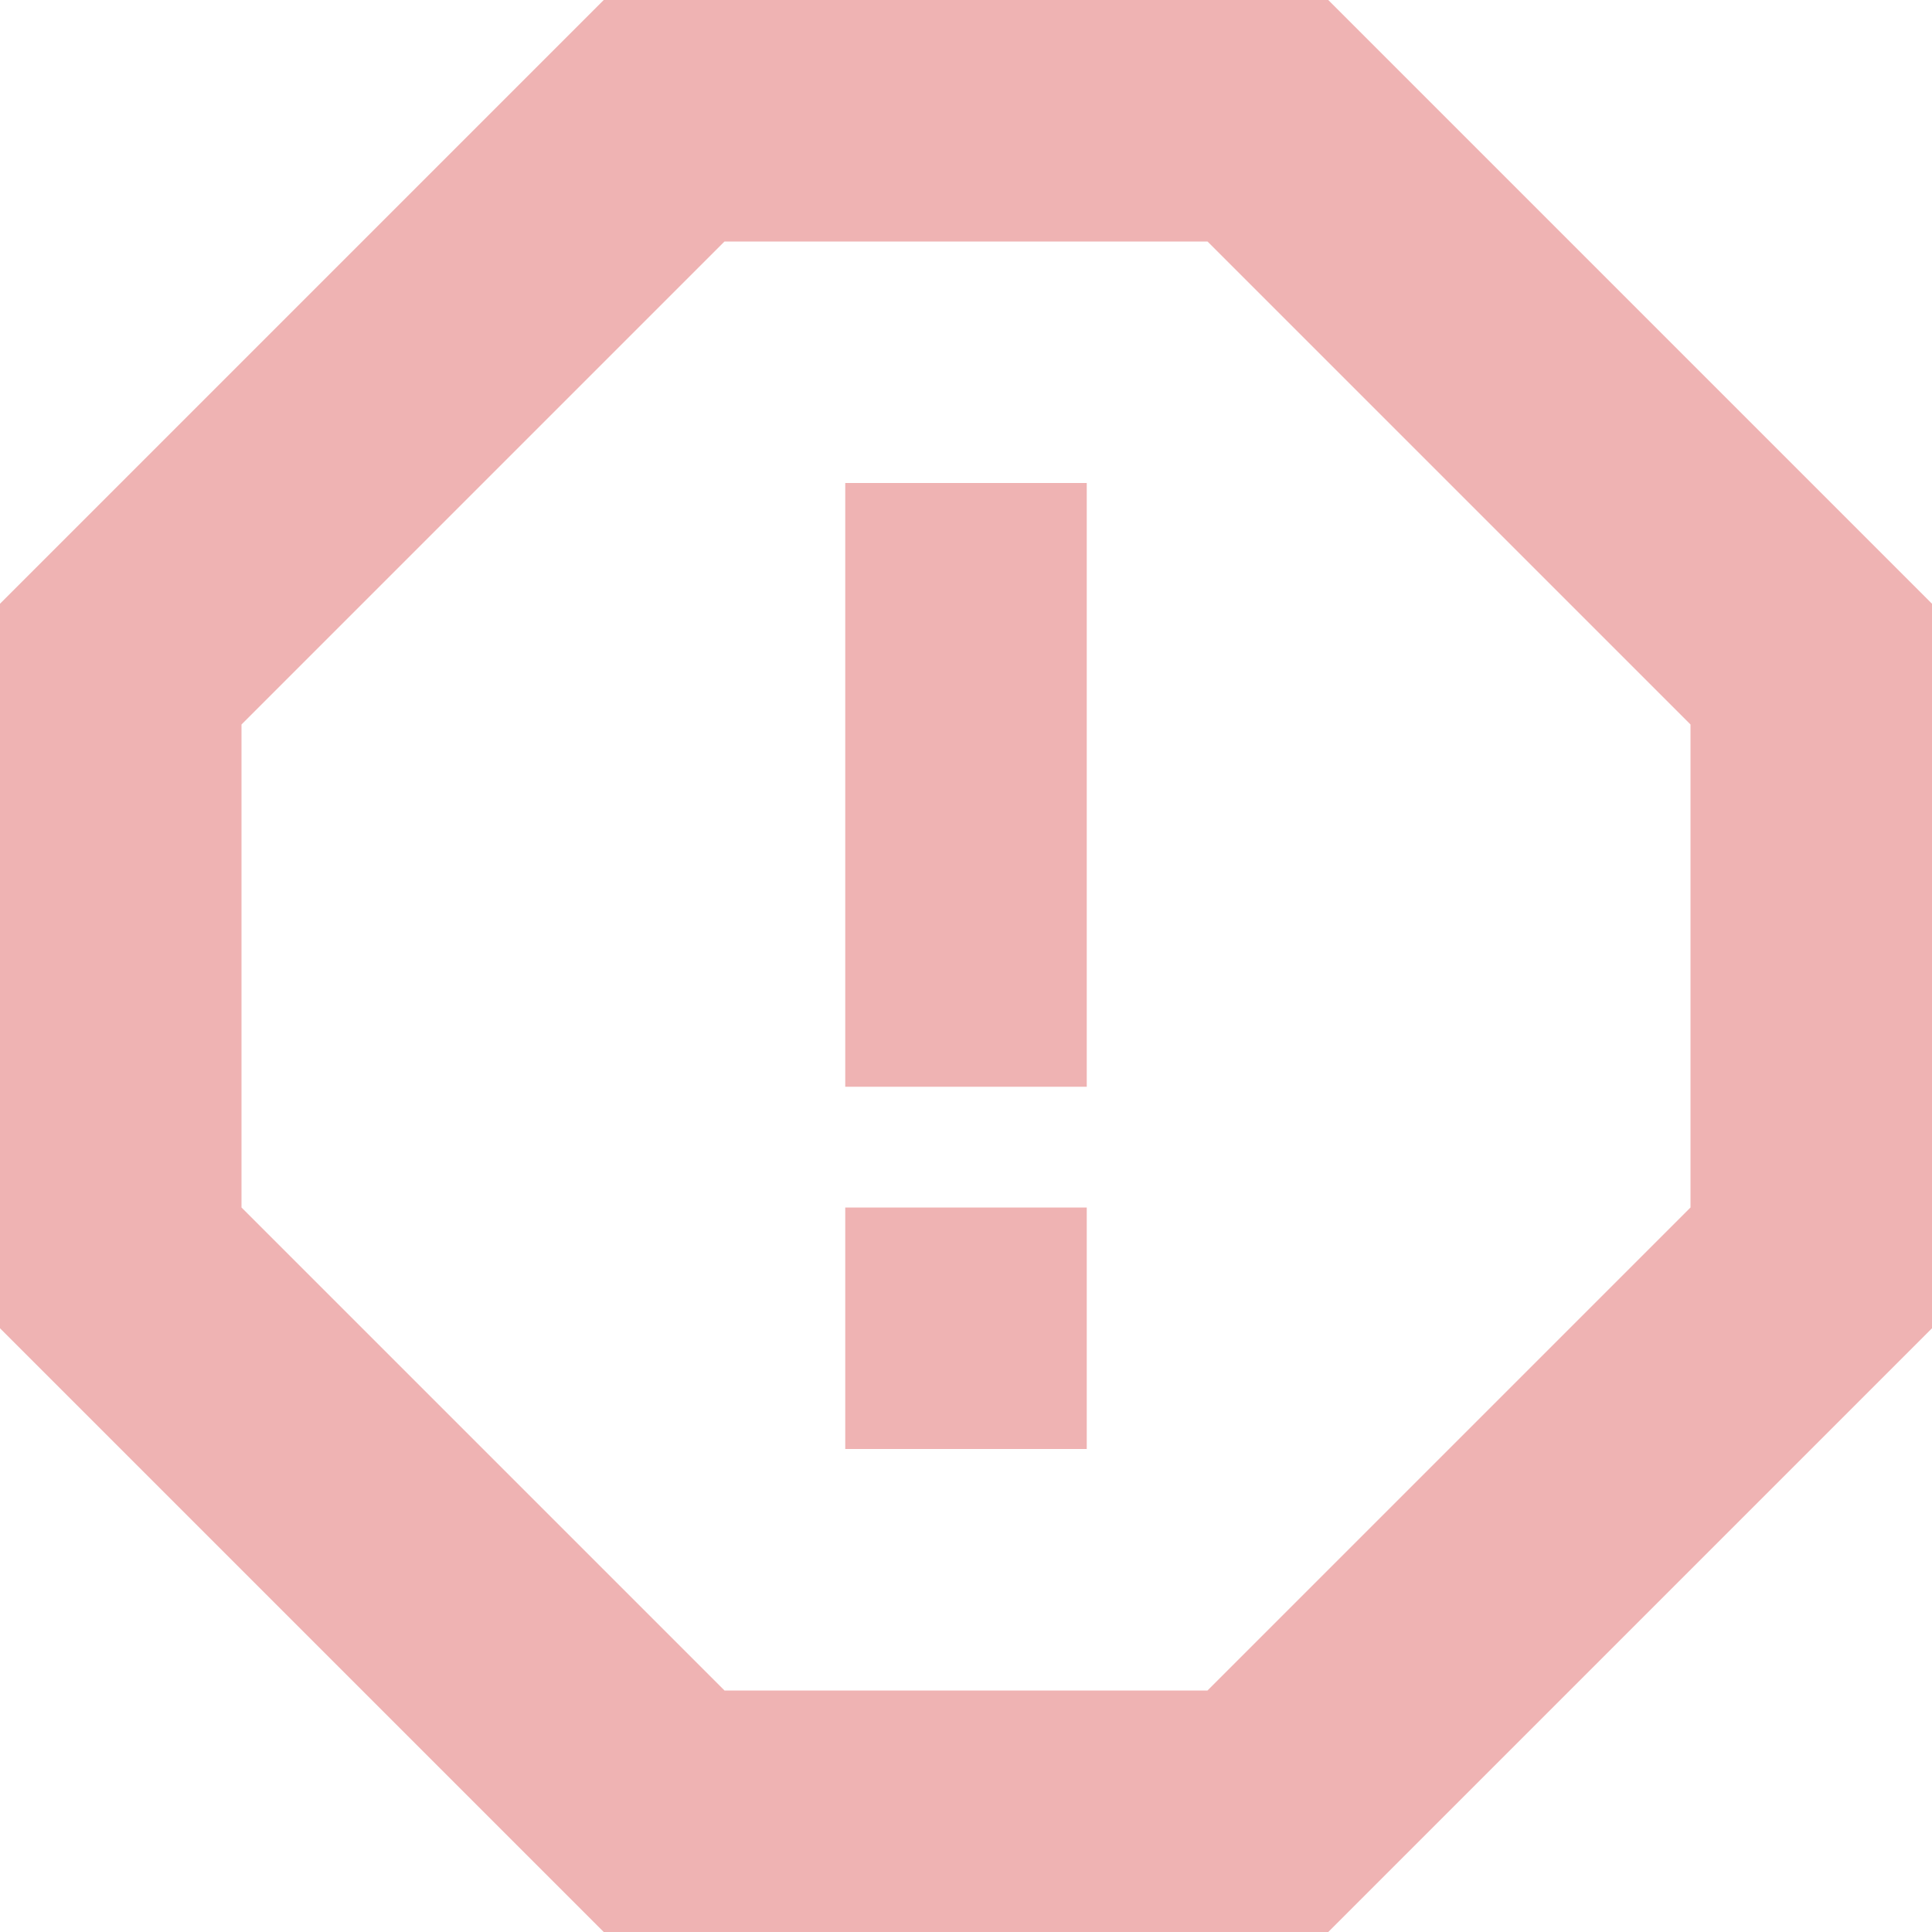
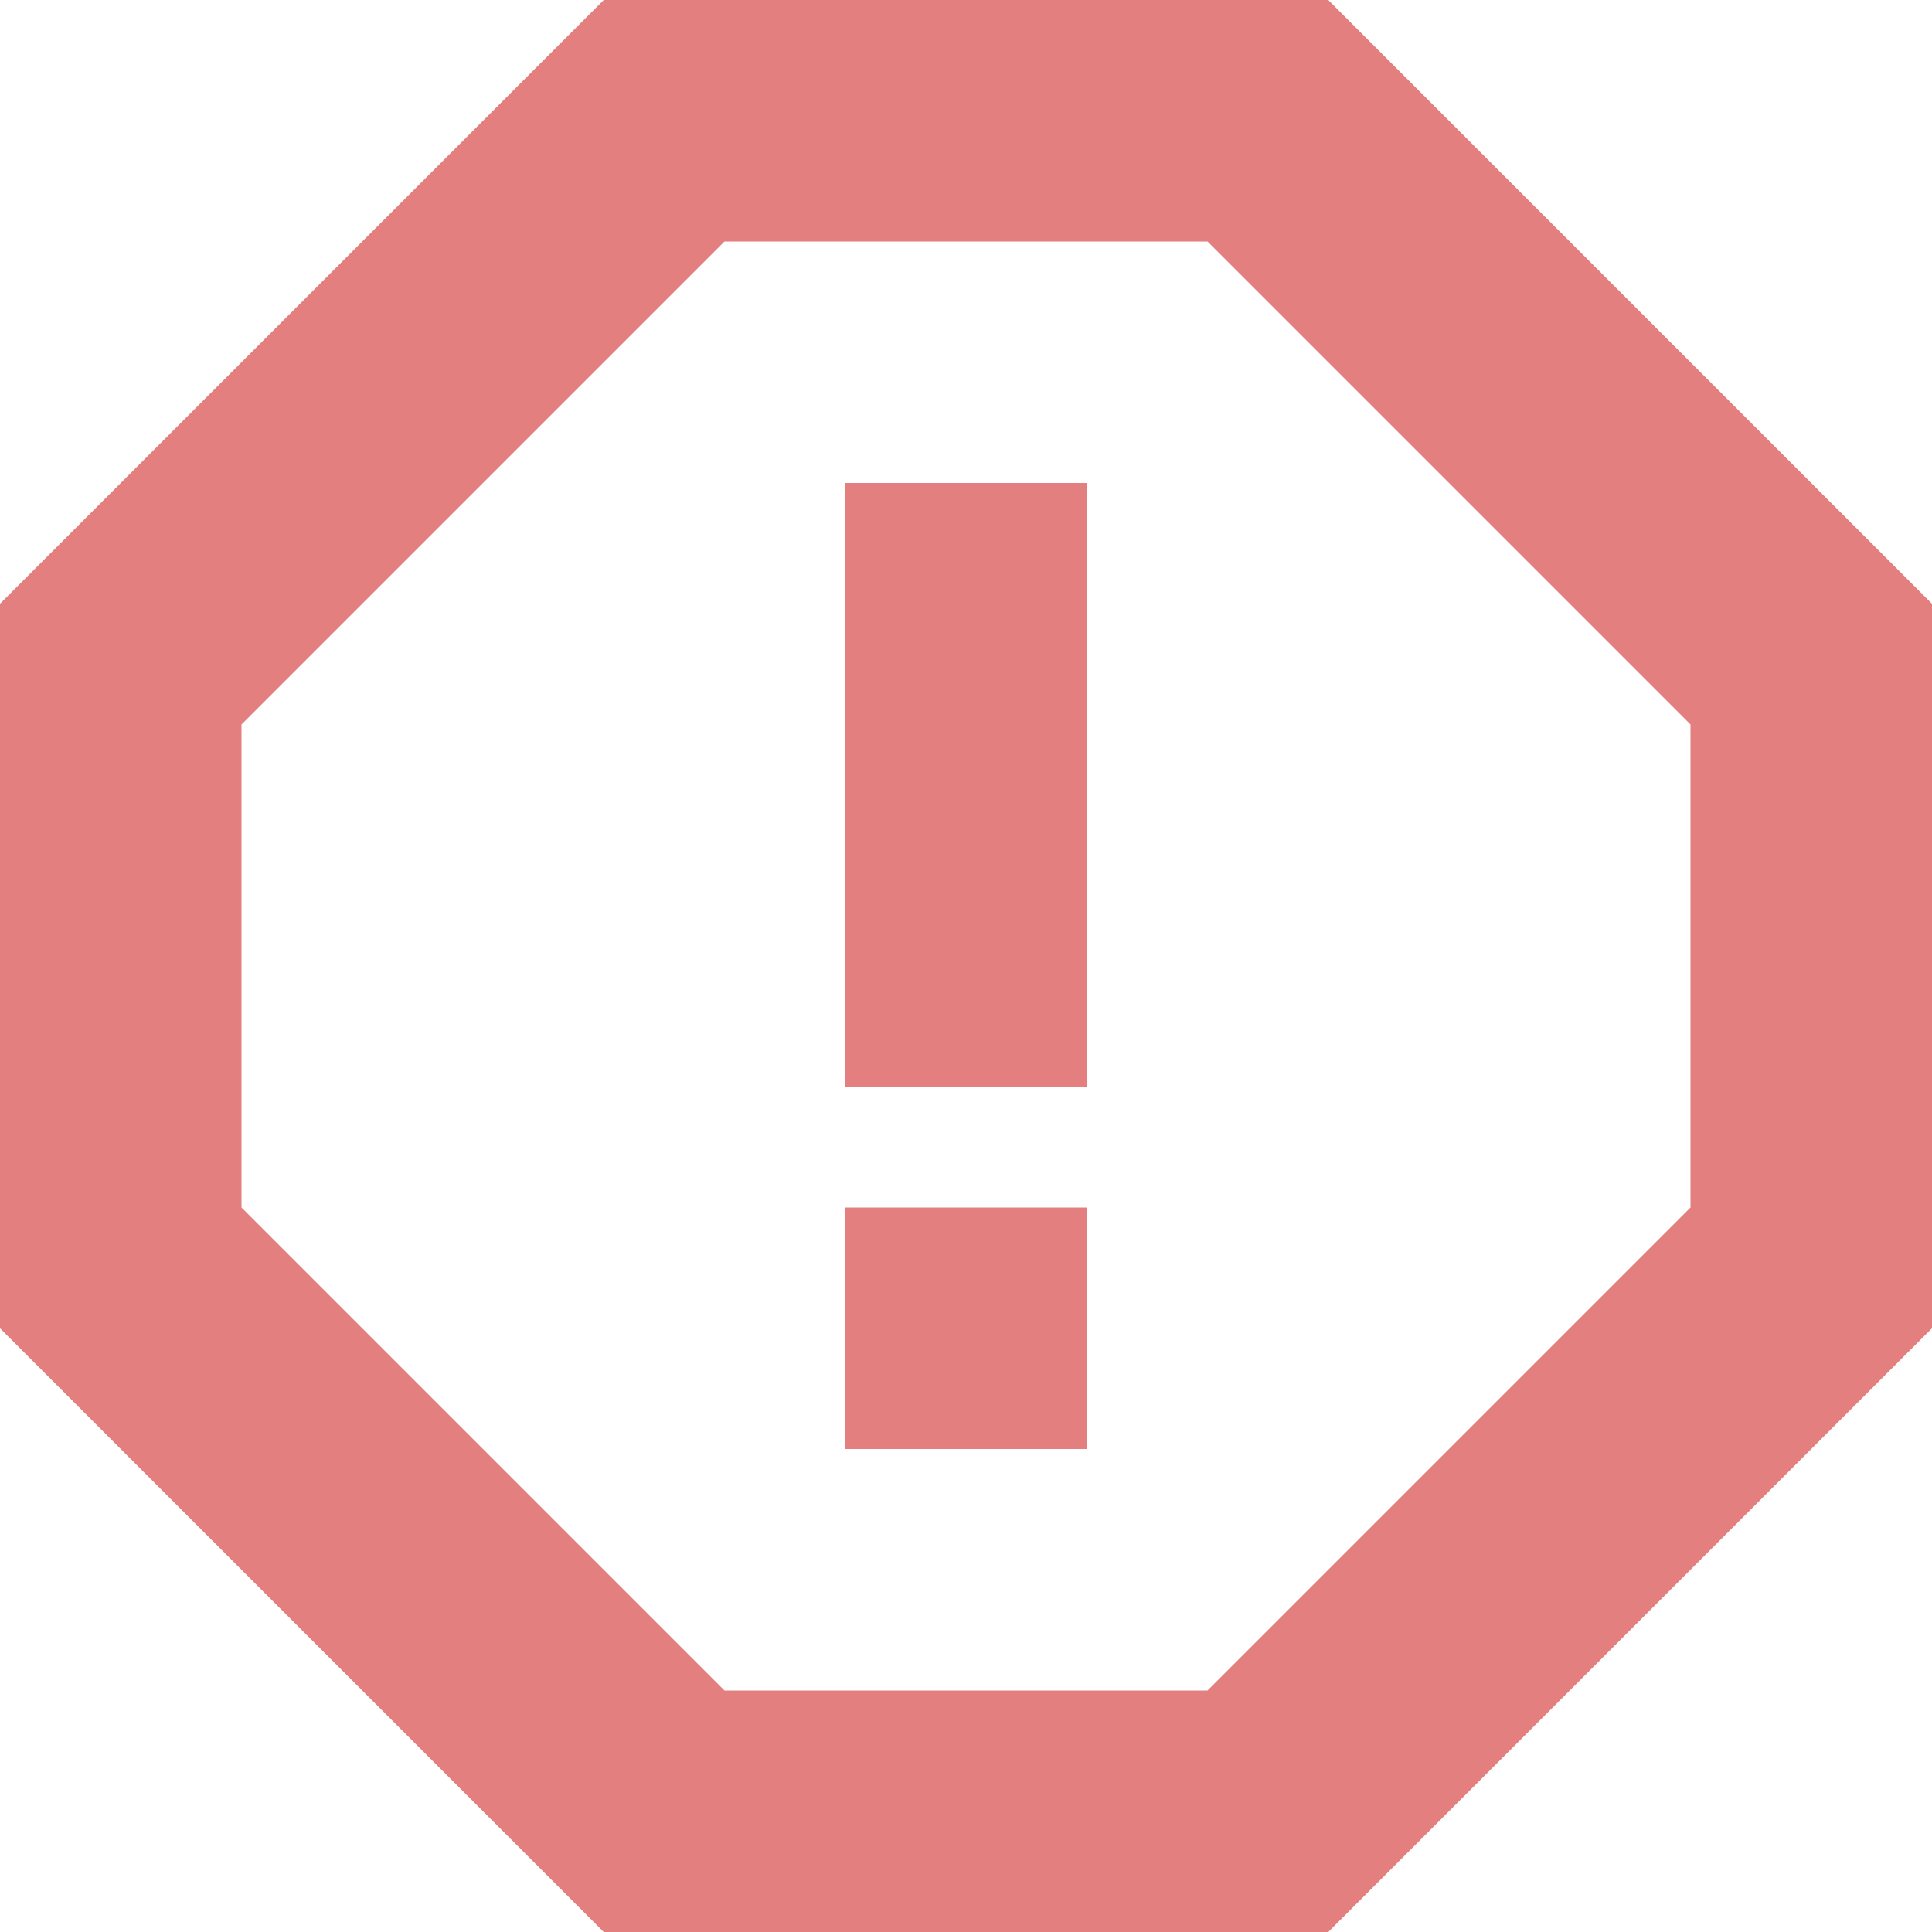
<svg xmlns="http://www.w3.org/2000/svg" height="1024" width="1024">
-   <path d="M704 0H320L0 320v384l320 320h384l320-320V320L704 0zM896 640L640 896H384L128 640V384l256-256h256l256 256V640zM448 576h128V256H448V576zM448 768h128V640H448V768z" fill="rgba(202, 0, 0, 0.3)" />
+   <path d="M704 0H320L0 320v384l320 320h384l320-320V320L704 0zM896 640L640 896H384L128 640V384l256-256h256l256 256V640zM448 576h128V256H448V576zM448 768h128V640H448V768z" fill="rgba(202, 0, 0, 0.5)" />
</svg>
